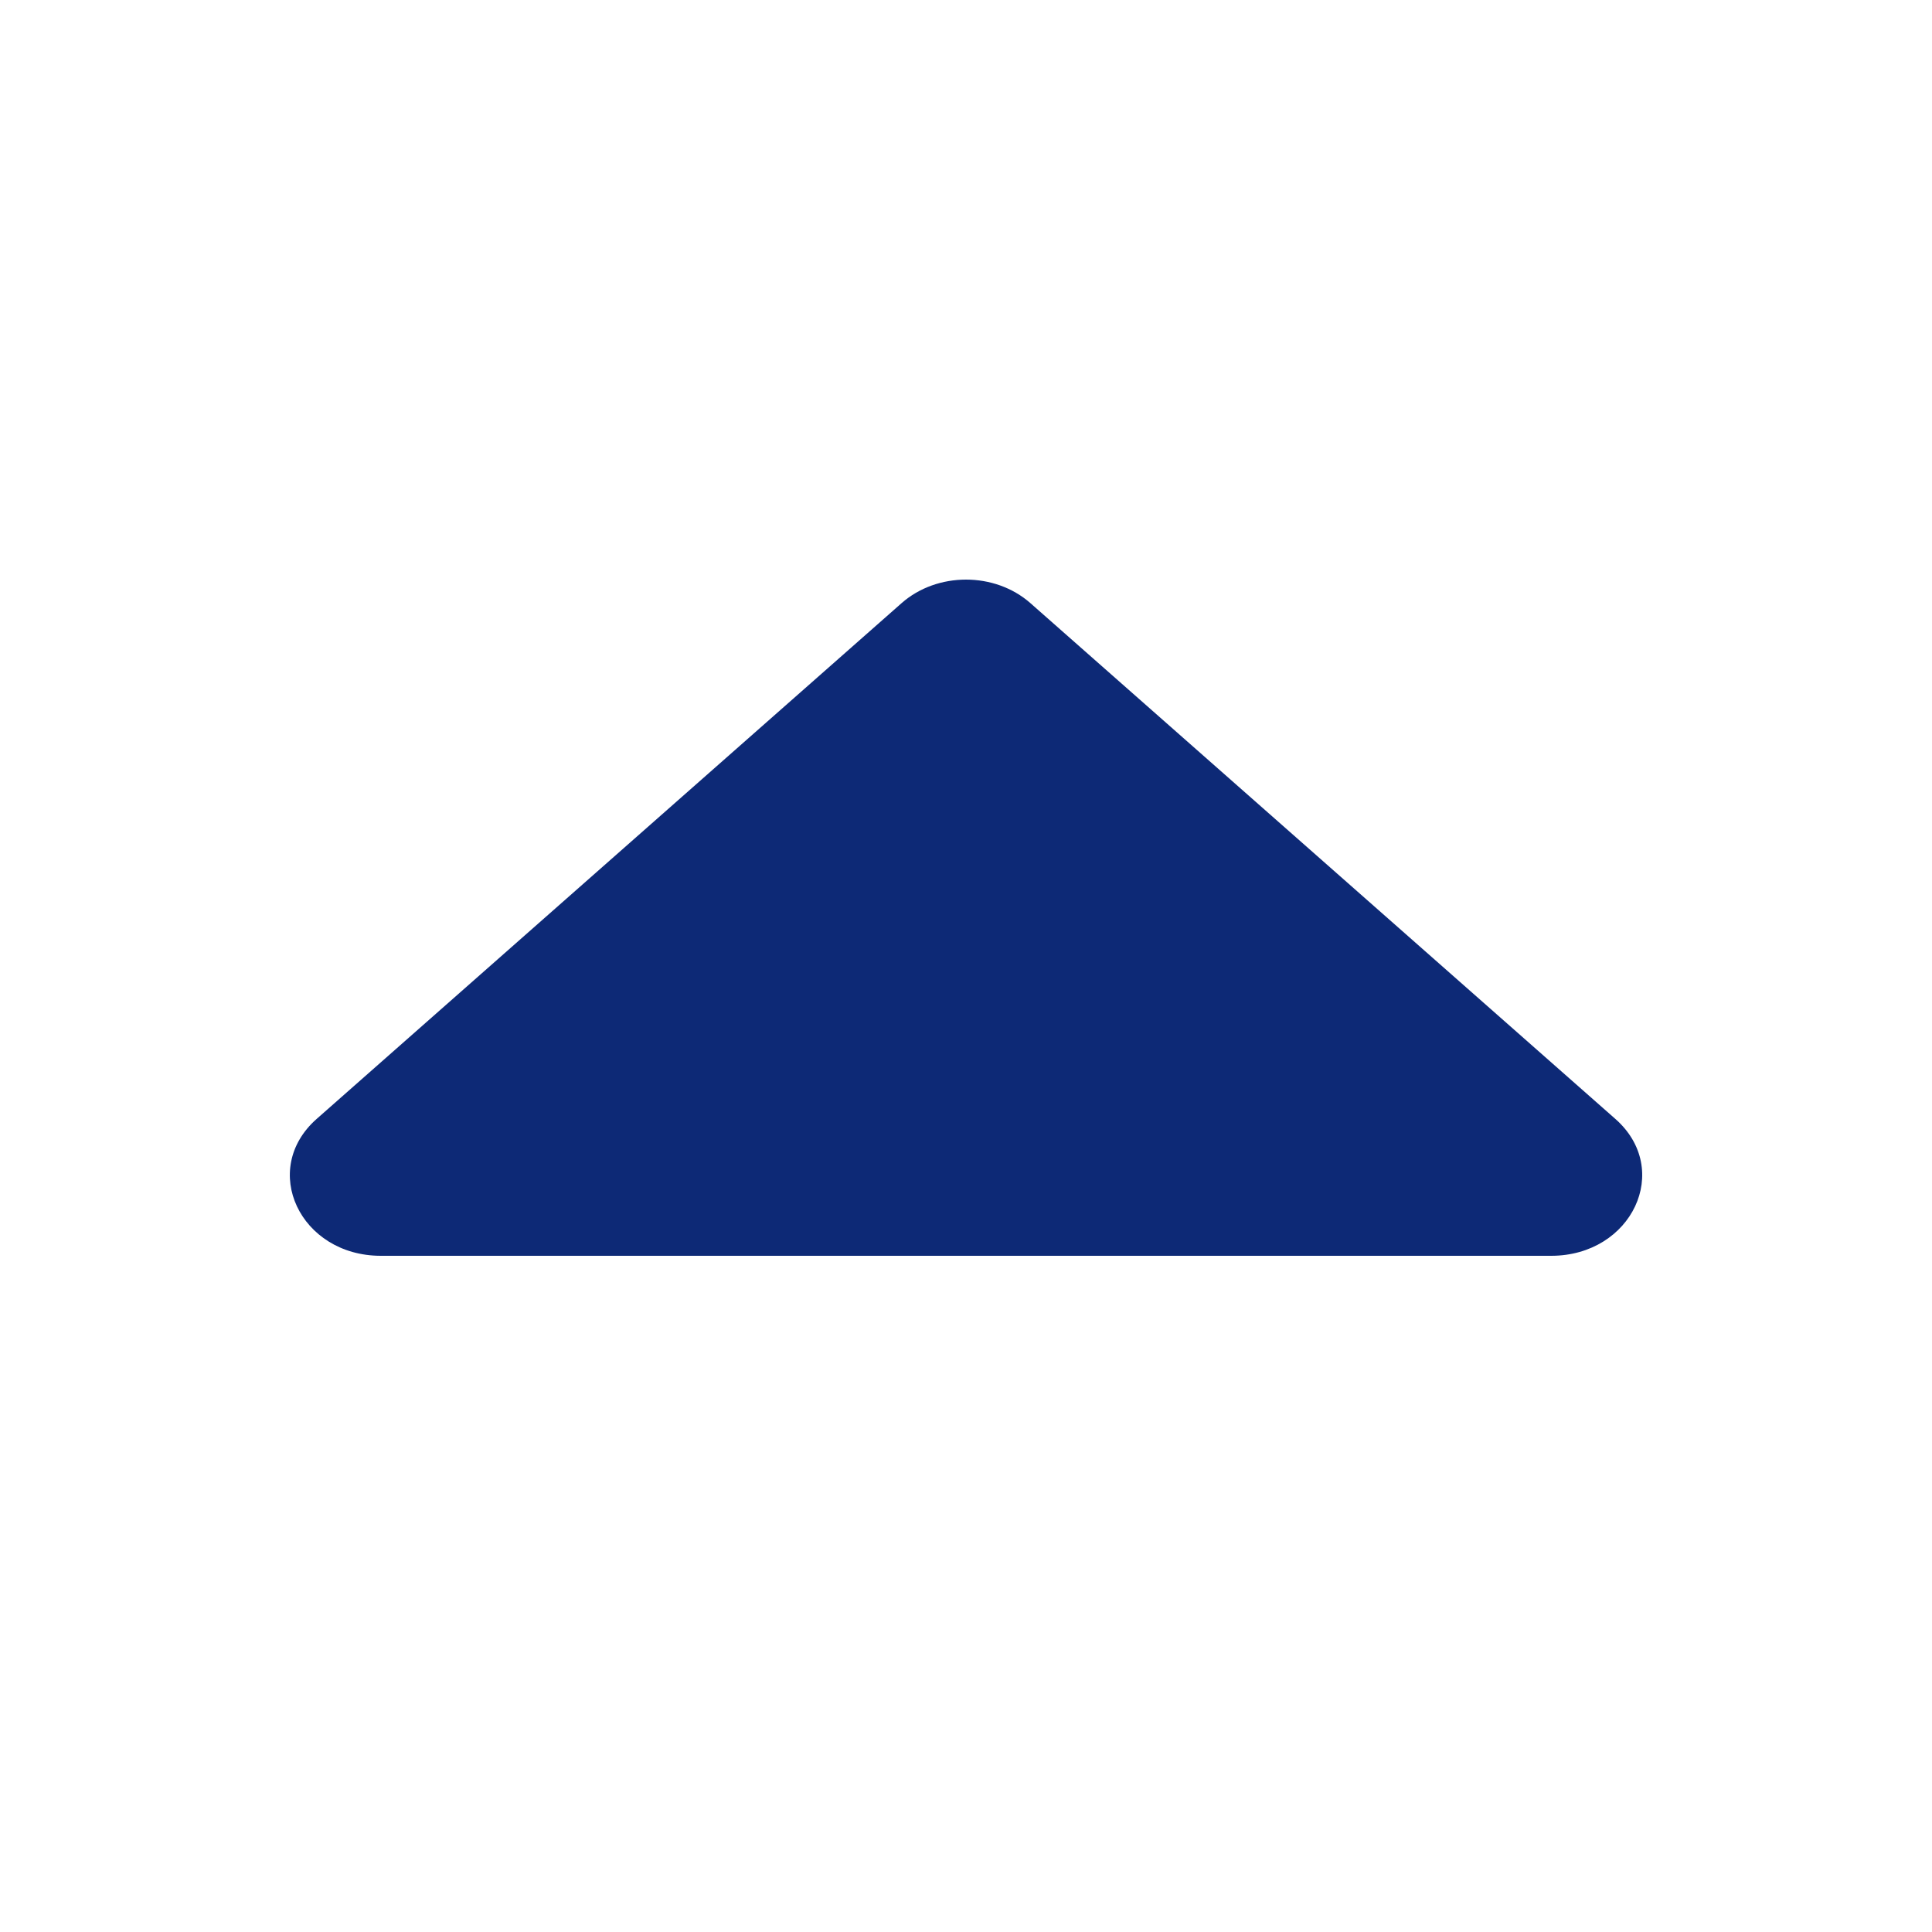
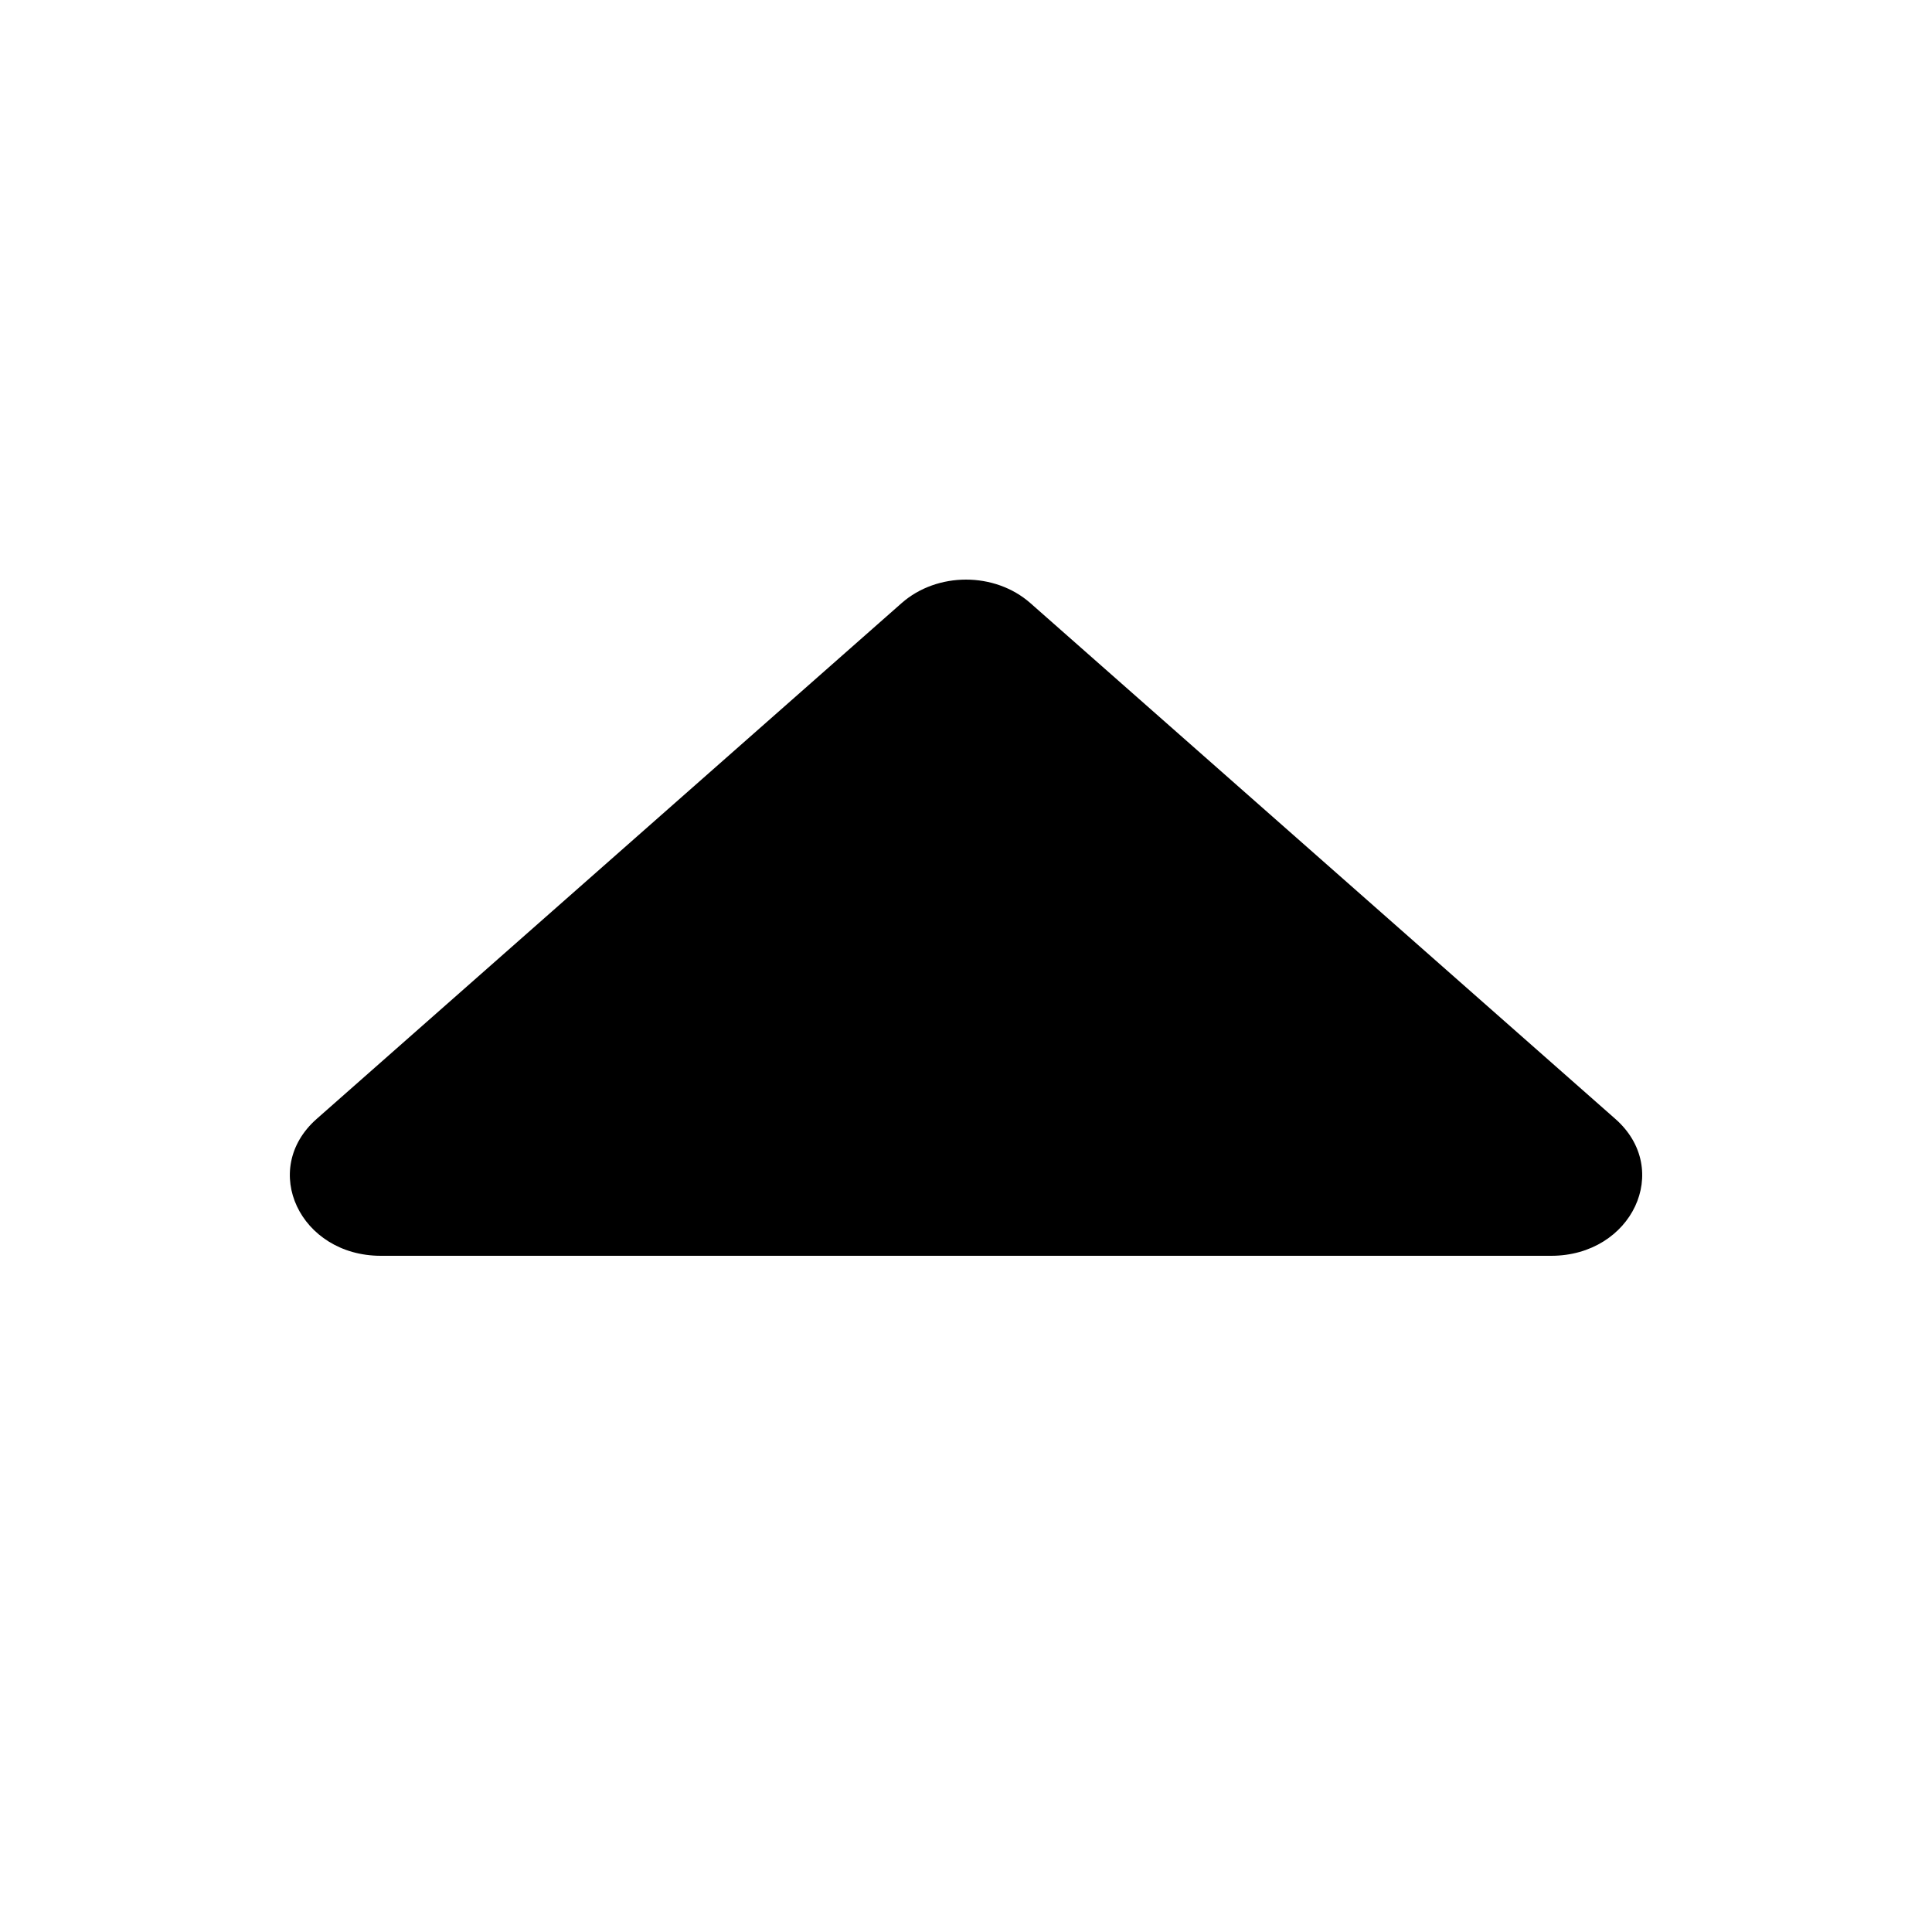
<svg xmlns="http://www.w3.org/2000/svg" width="20" height="20" viewBox="0 0 20 20" fill="none">
-   <path d="M16.057 13H3.943C3.105 13 2.685 12.106 3.278 11.583L9.334 6.243C9.702 5.919 10.298 5.919 10.666 6.243L16.722 11.583C17.316 12.106 16.895 13 16.057 13Z" fill="#0D2976" />
+   <path d="M16.057 13H3.943C3.105 13 2.685 12.106 3.278 11.583L9.334 6.243C9.702 5.919 10.298 5.919 10.666 6.243L16.722 11.583C17.316 12.106 16.895 13 16.057 13Z" fill="currentColor" />
</svg>
